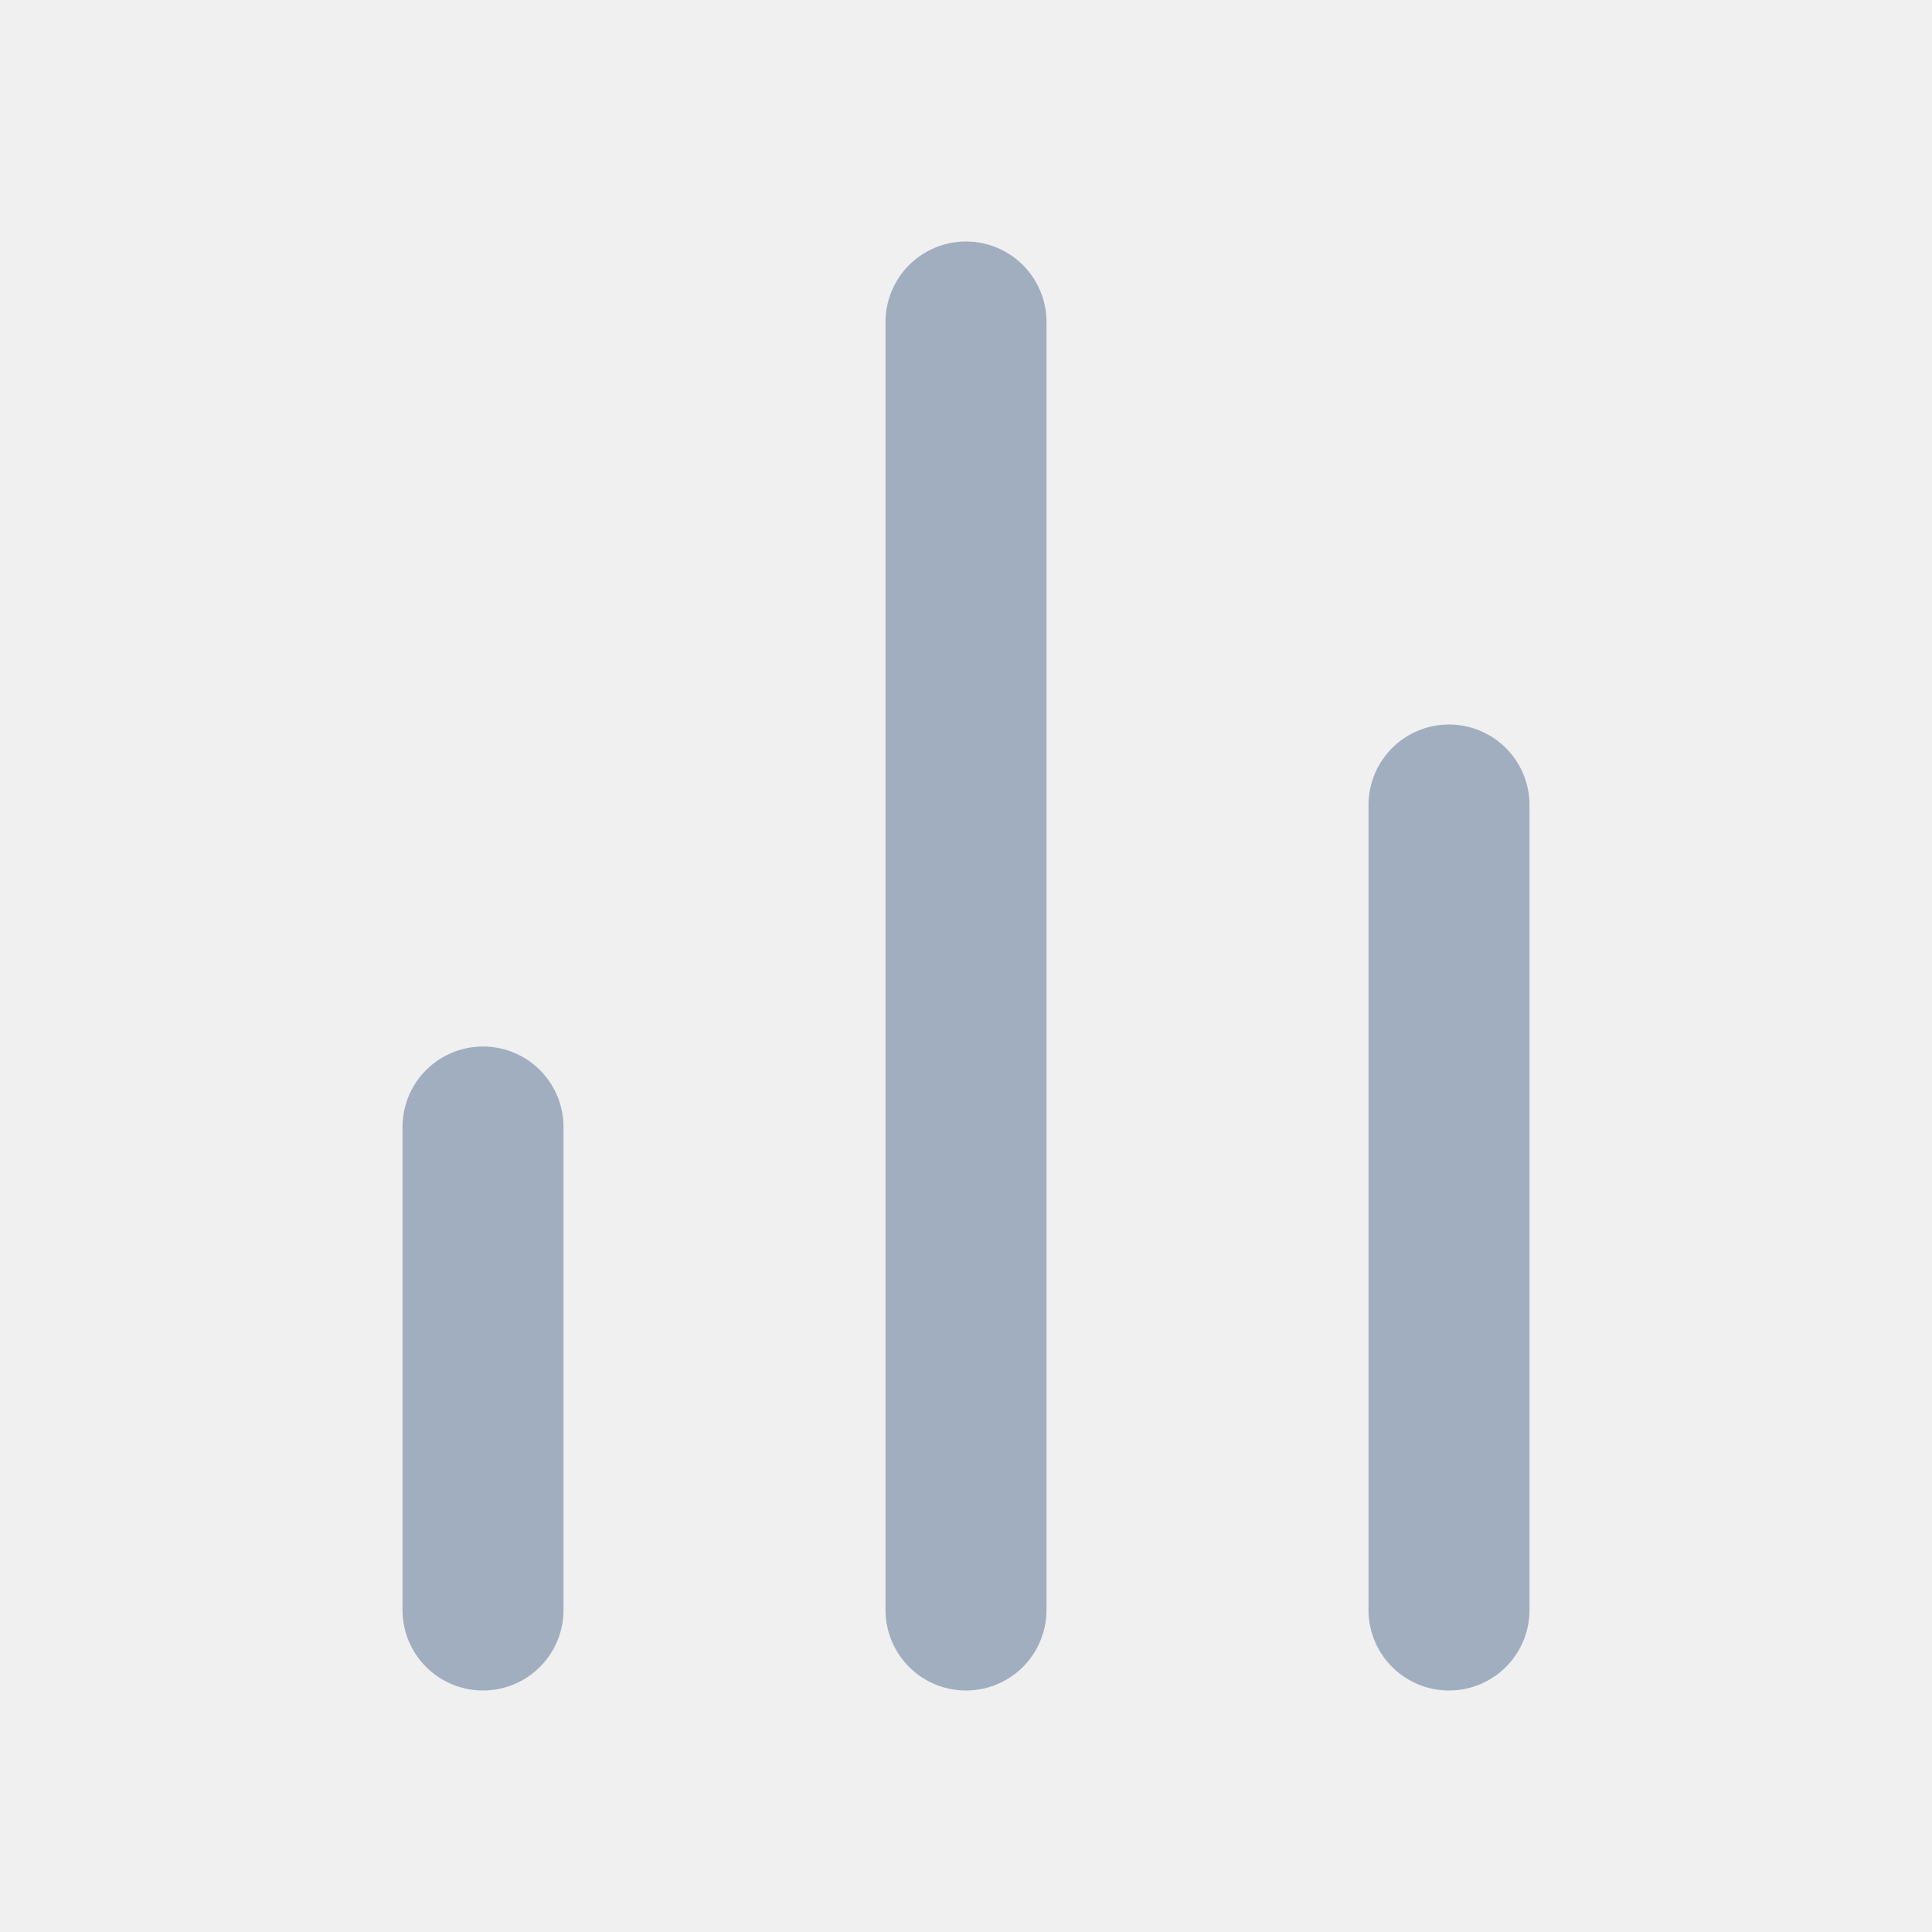
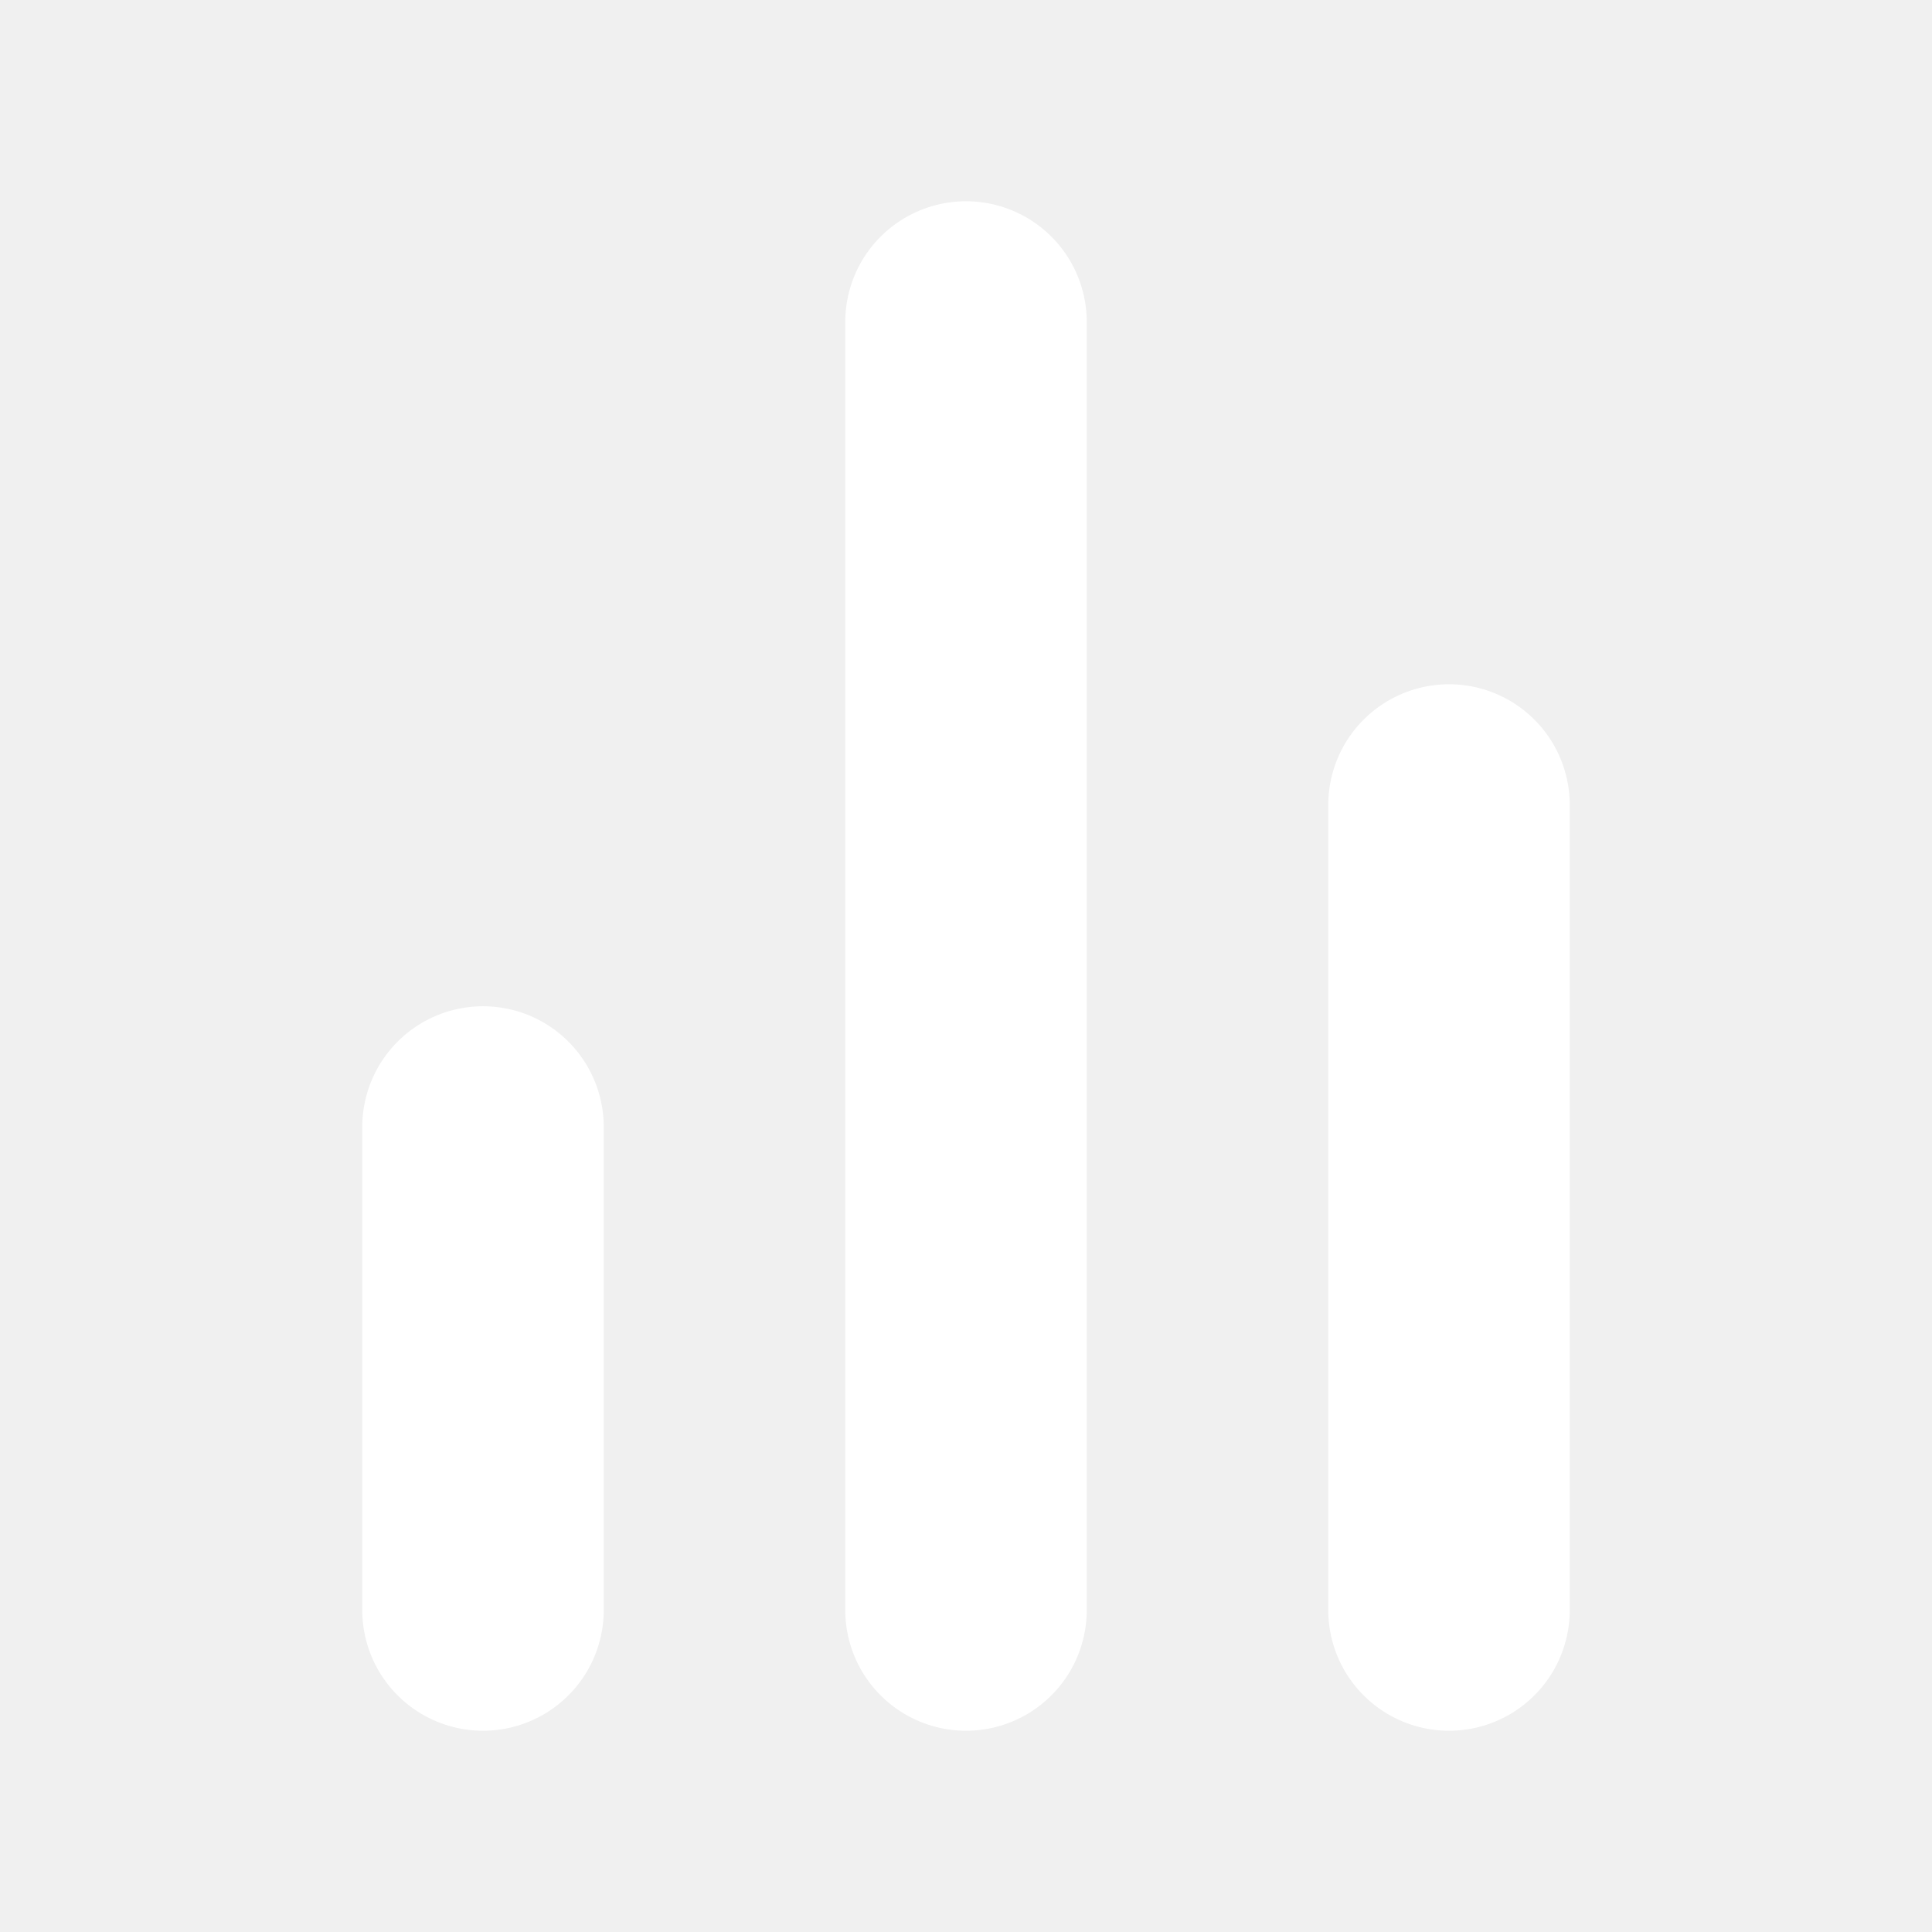
<svg xmlns="http://www.w3.org/2000/svg" width="24" height="24" viewBox="0 0 24 24" fill="none">
-   <path d="M18 20V10" stroke="#A0AEC0" stroke-width="2" stroke-linecap="round" stroke-linejoin="round" />
-   <path d="M12 20V4" stroke="#A0AEC0" stroke-width="2" stroke-linecap="round" stroke-linejoin="round" />
-   <path d="M6 20V14" stroke="#A0AEC0" stroke-width="2" stroke-linecap="round" stroke-linejoin="round" />
+   <path d="M18 20V10" stroke="white" stroke-width="3" stroke-linecap="round" stroke-linejoin="round" />
+   <path d="M12 20V4" stroke="white" stroke-width="3" stroke-linecap="round" stroke-linejoin="round" />
+   <path d="M6 20V14" stroke="white" stroke-width="3" stroke-linecap="round" stroke-linejoin="round" />
</svg>
